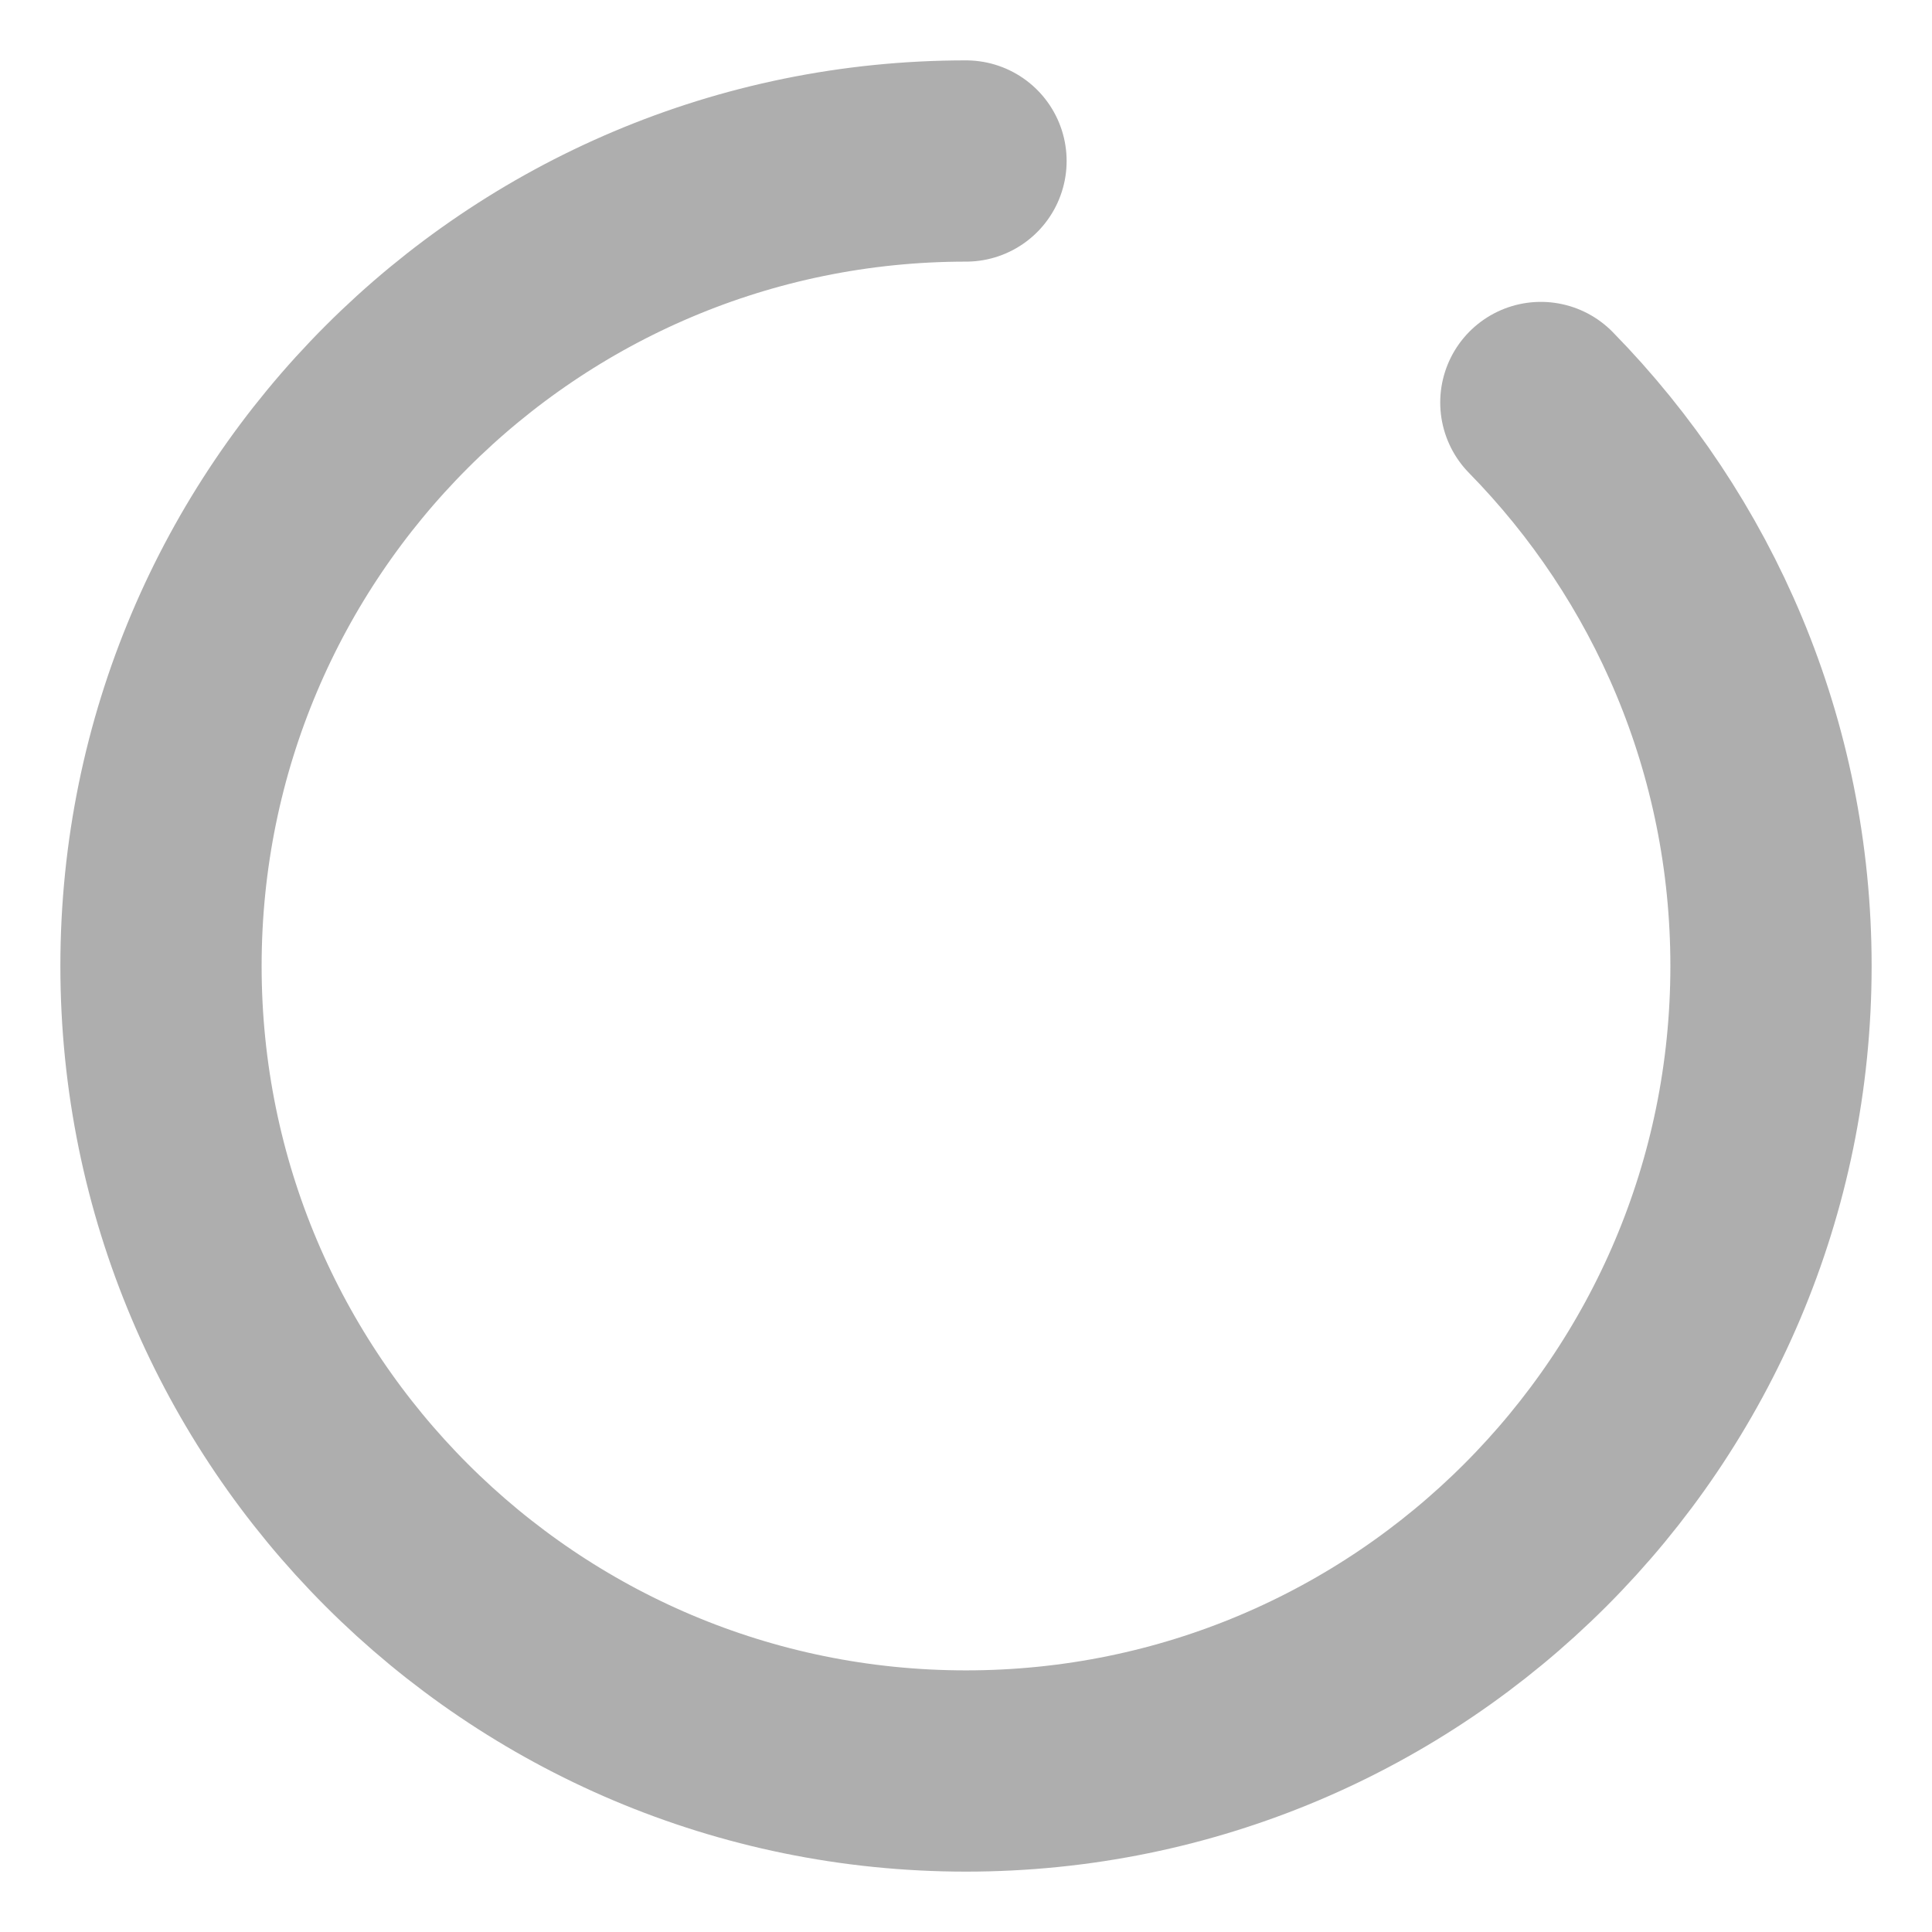
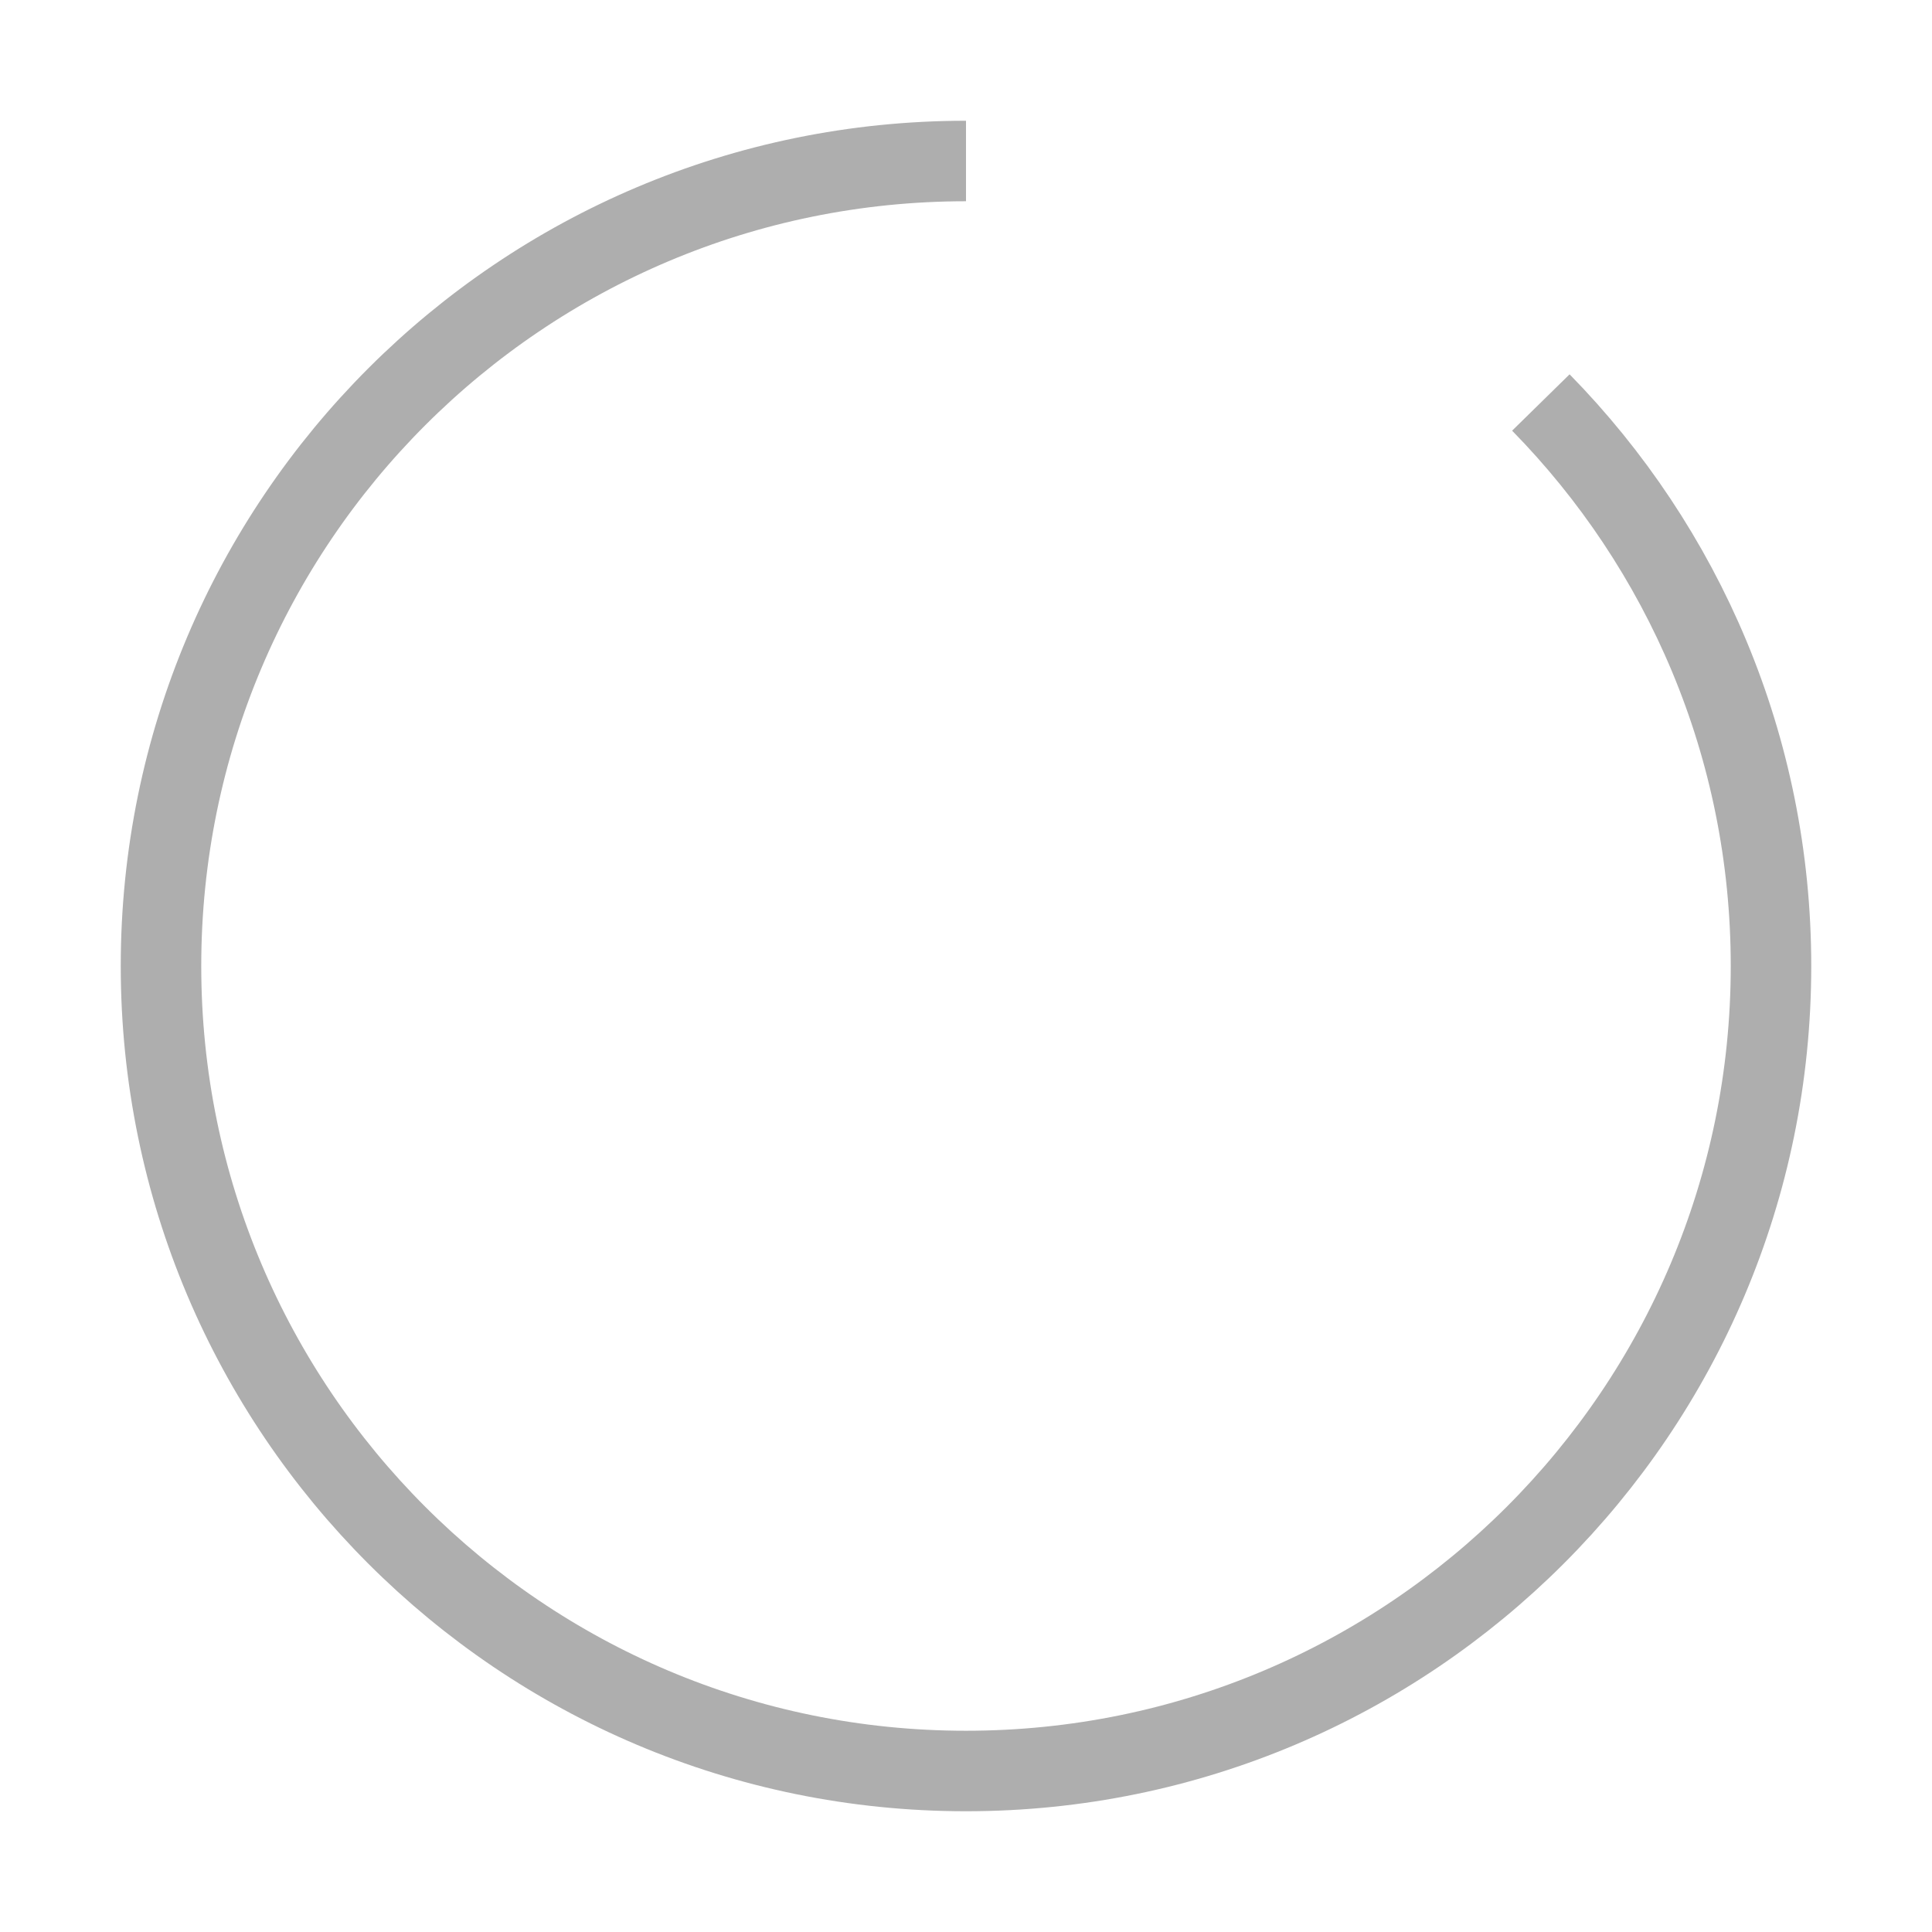
<svg xmlns="http://www.w3.org/2000/svg" width="24" height="24" viewBox="0 0 24 24" fill="none">
-   <path d="M12 2C6.477 2 2 6.477 2 12C2 17.523 6.477 22 12 22C17.523 22 22 17.523 22 12C22 9.275 20.91 6.804 19.141 5" stroke="#AEAEAE" stroke-width="2.5" stroke-linecap="round" stroke-linejoin="round" />
+   <path d="M12 2C6.477 2 2 6.477 2 12C2 17.523 6.477 22 12 22C17.523 22 22 17.523 22 12C22 9.275 20.91 6.804 19.141 5" stroke="#AEAEAE" strokeWidth="2.5" strokeLinecap="round" strokeLinejoin="round" />
</svg>
